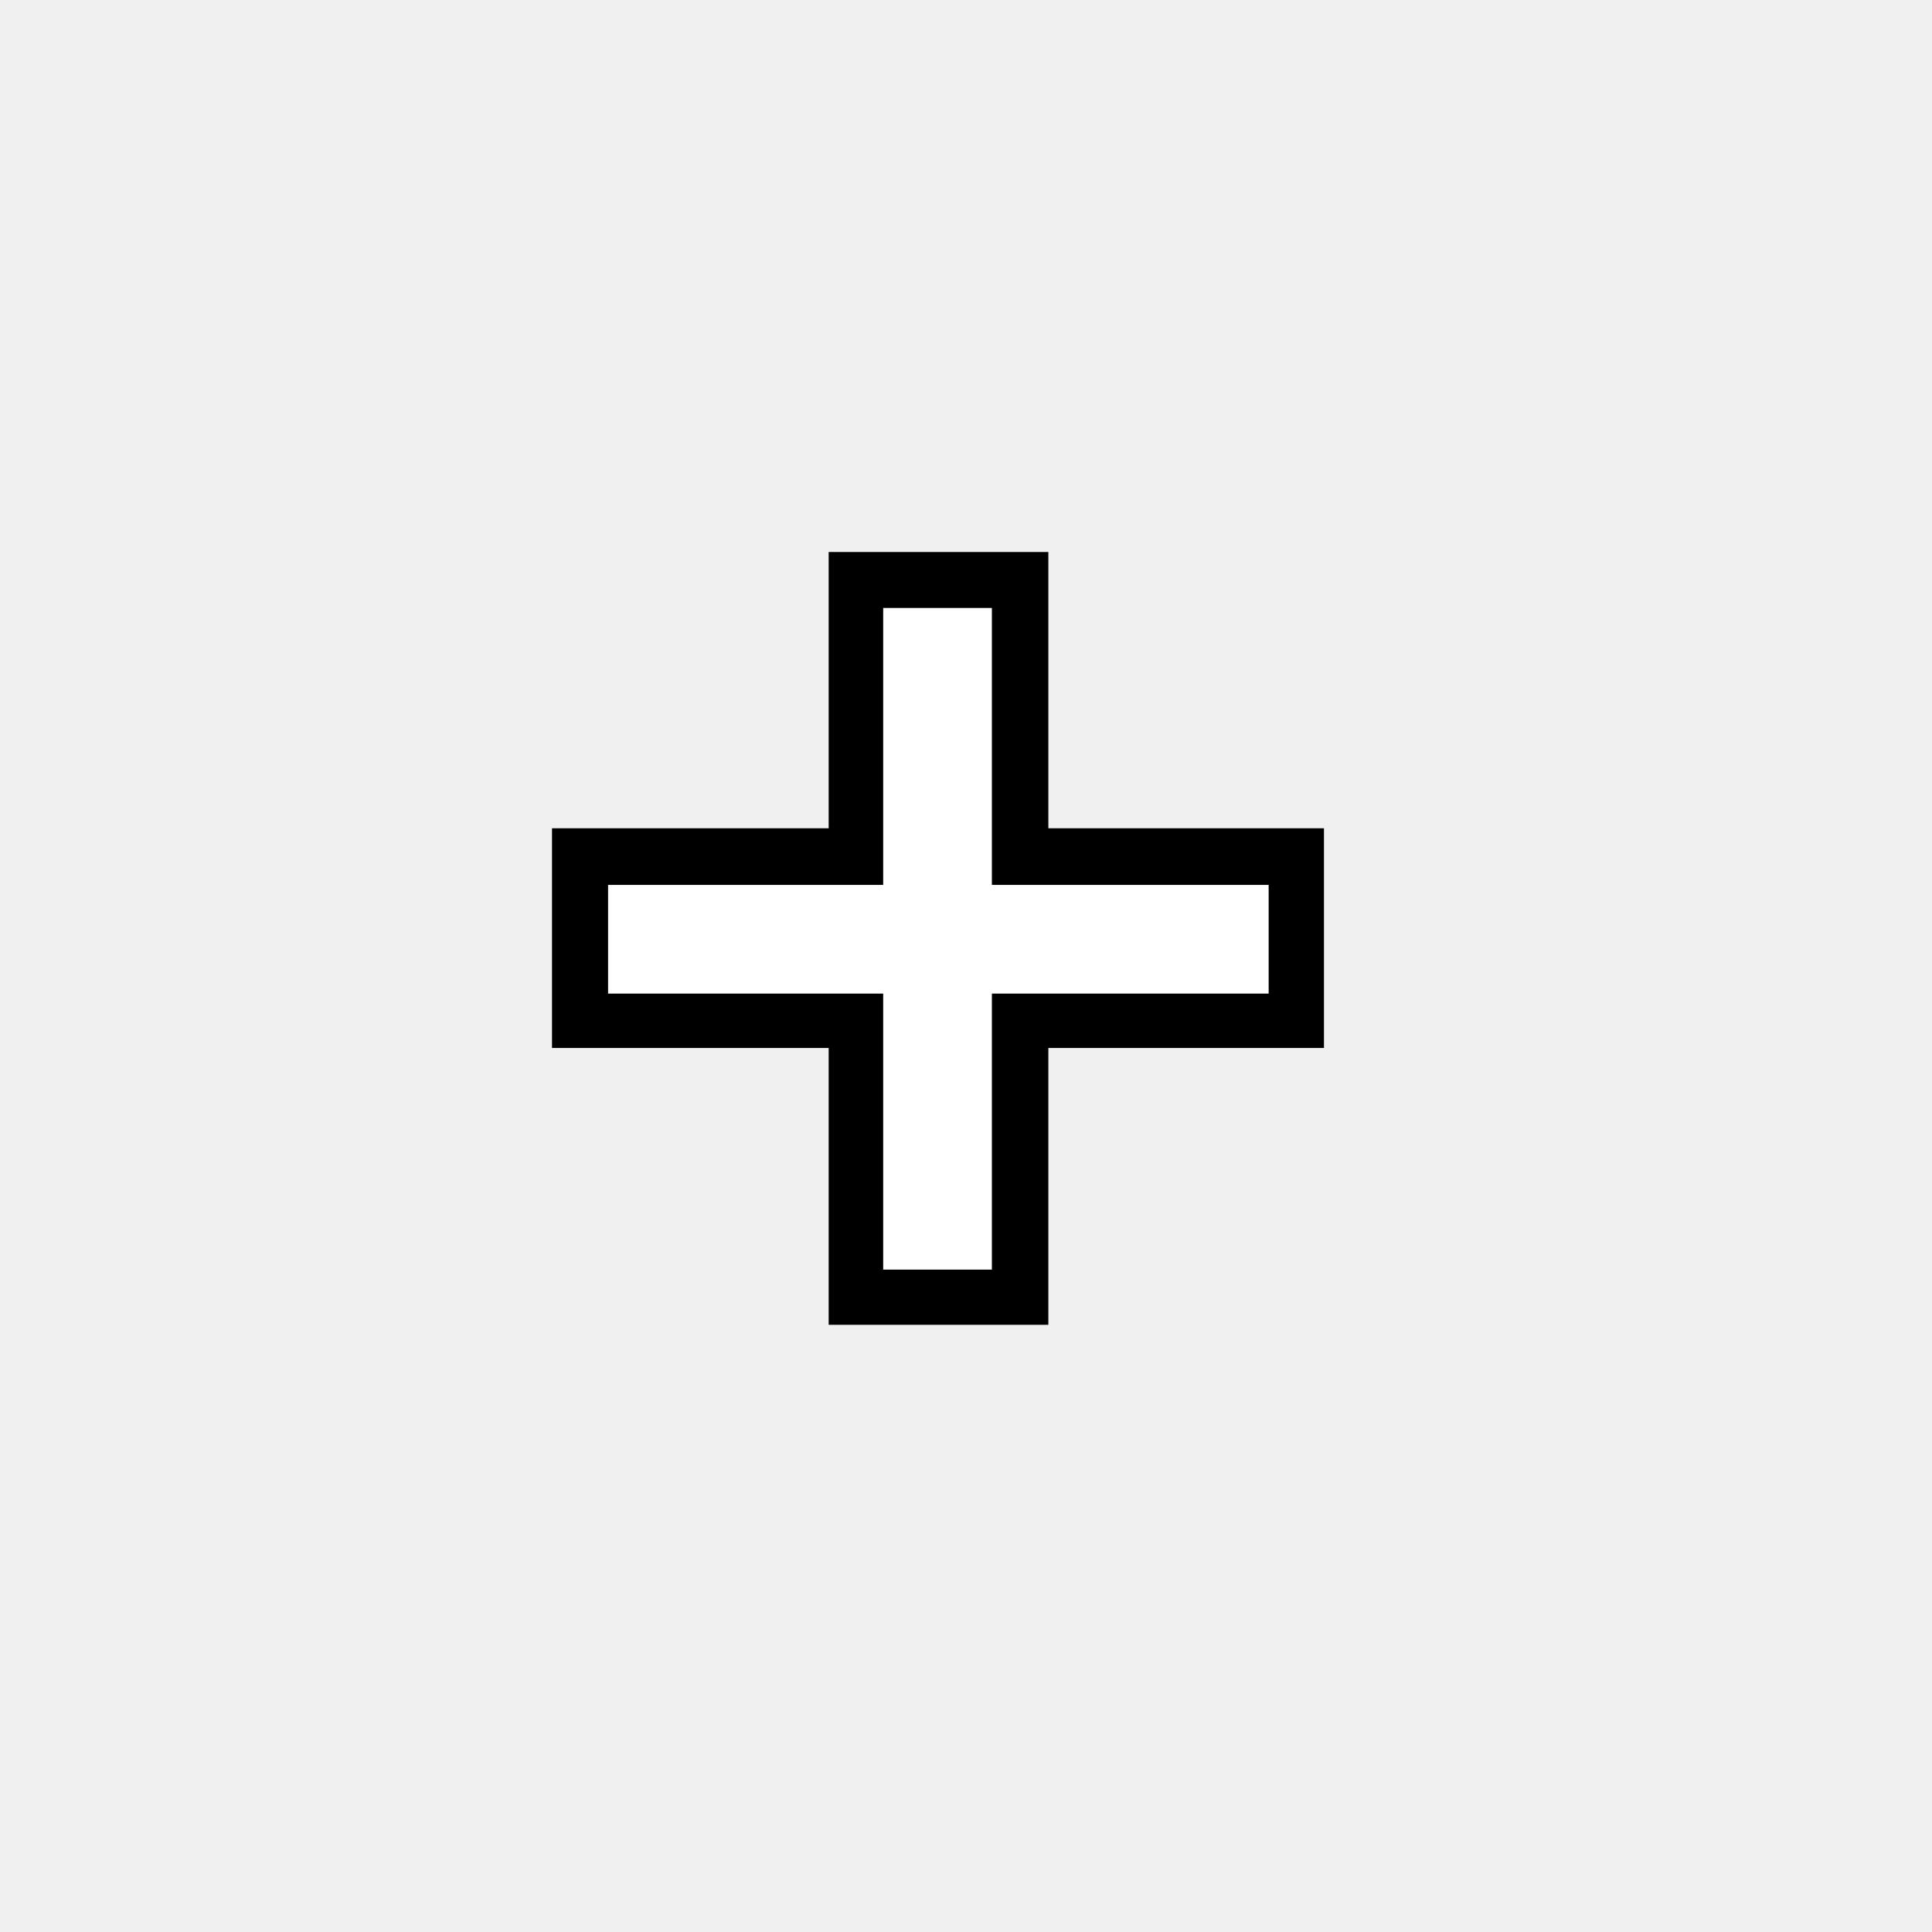
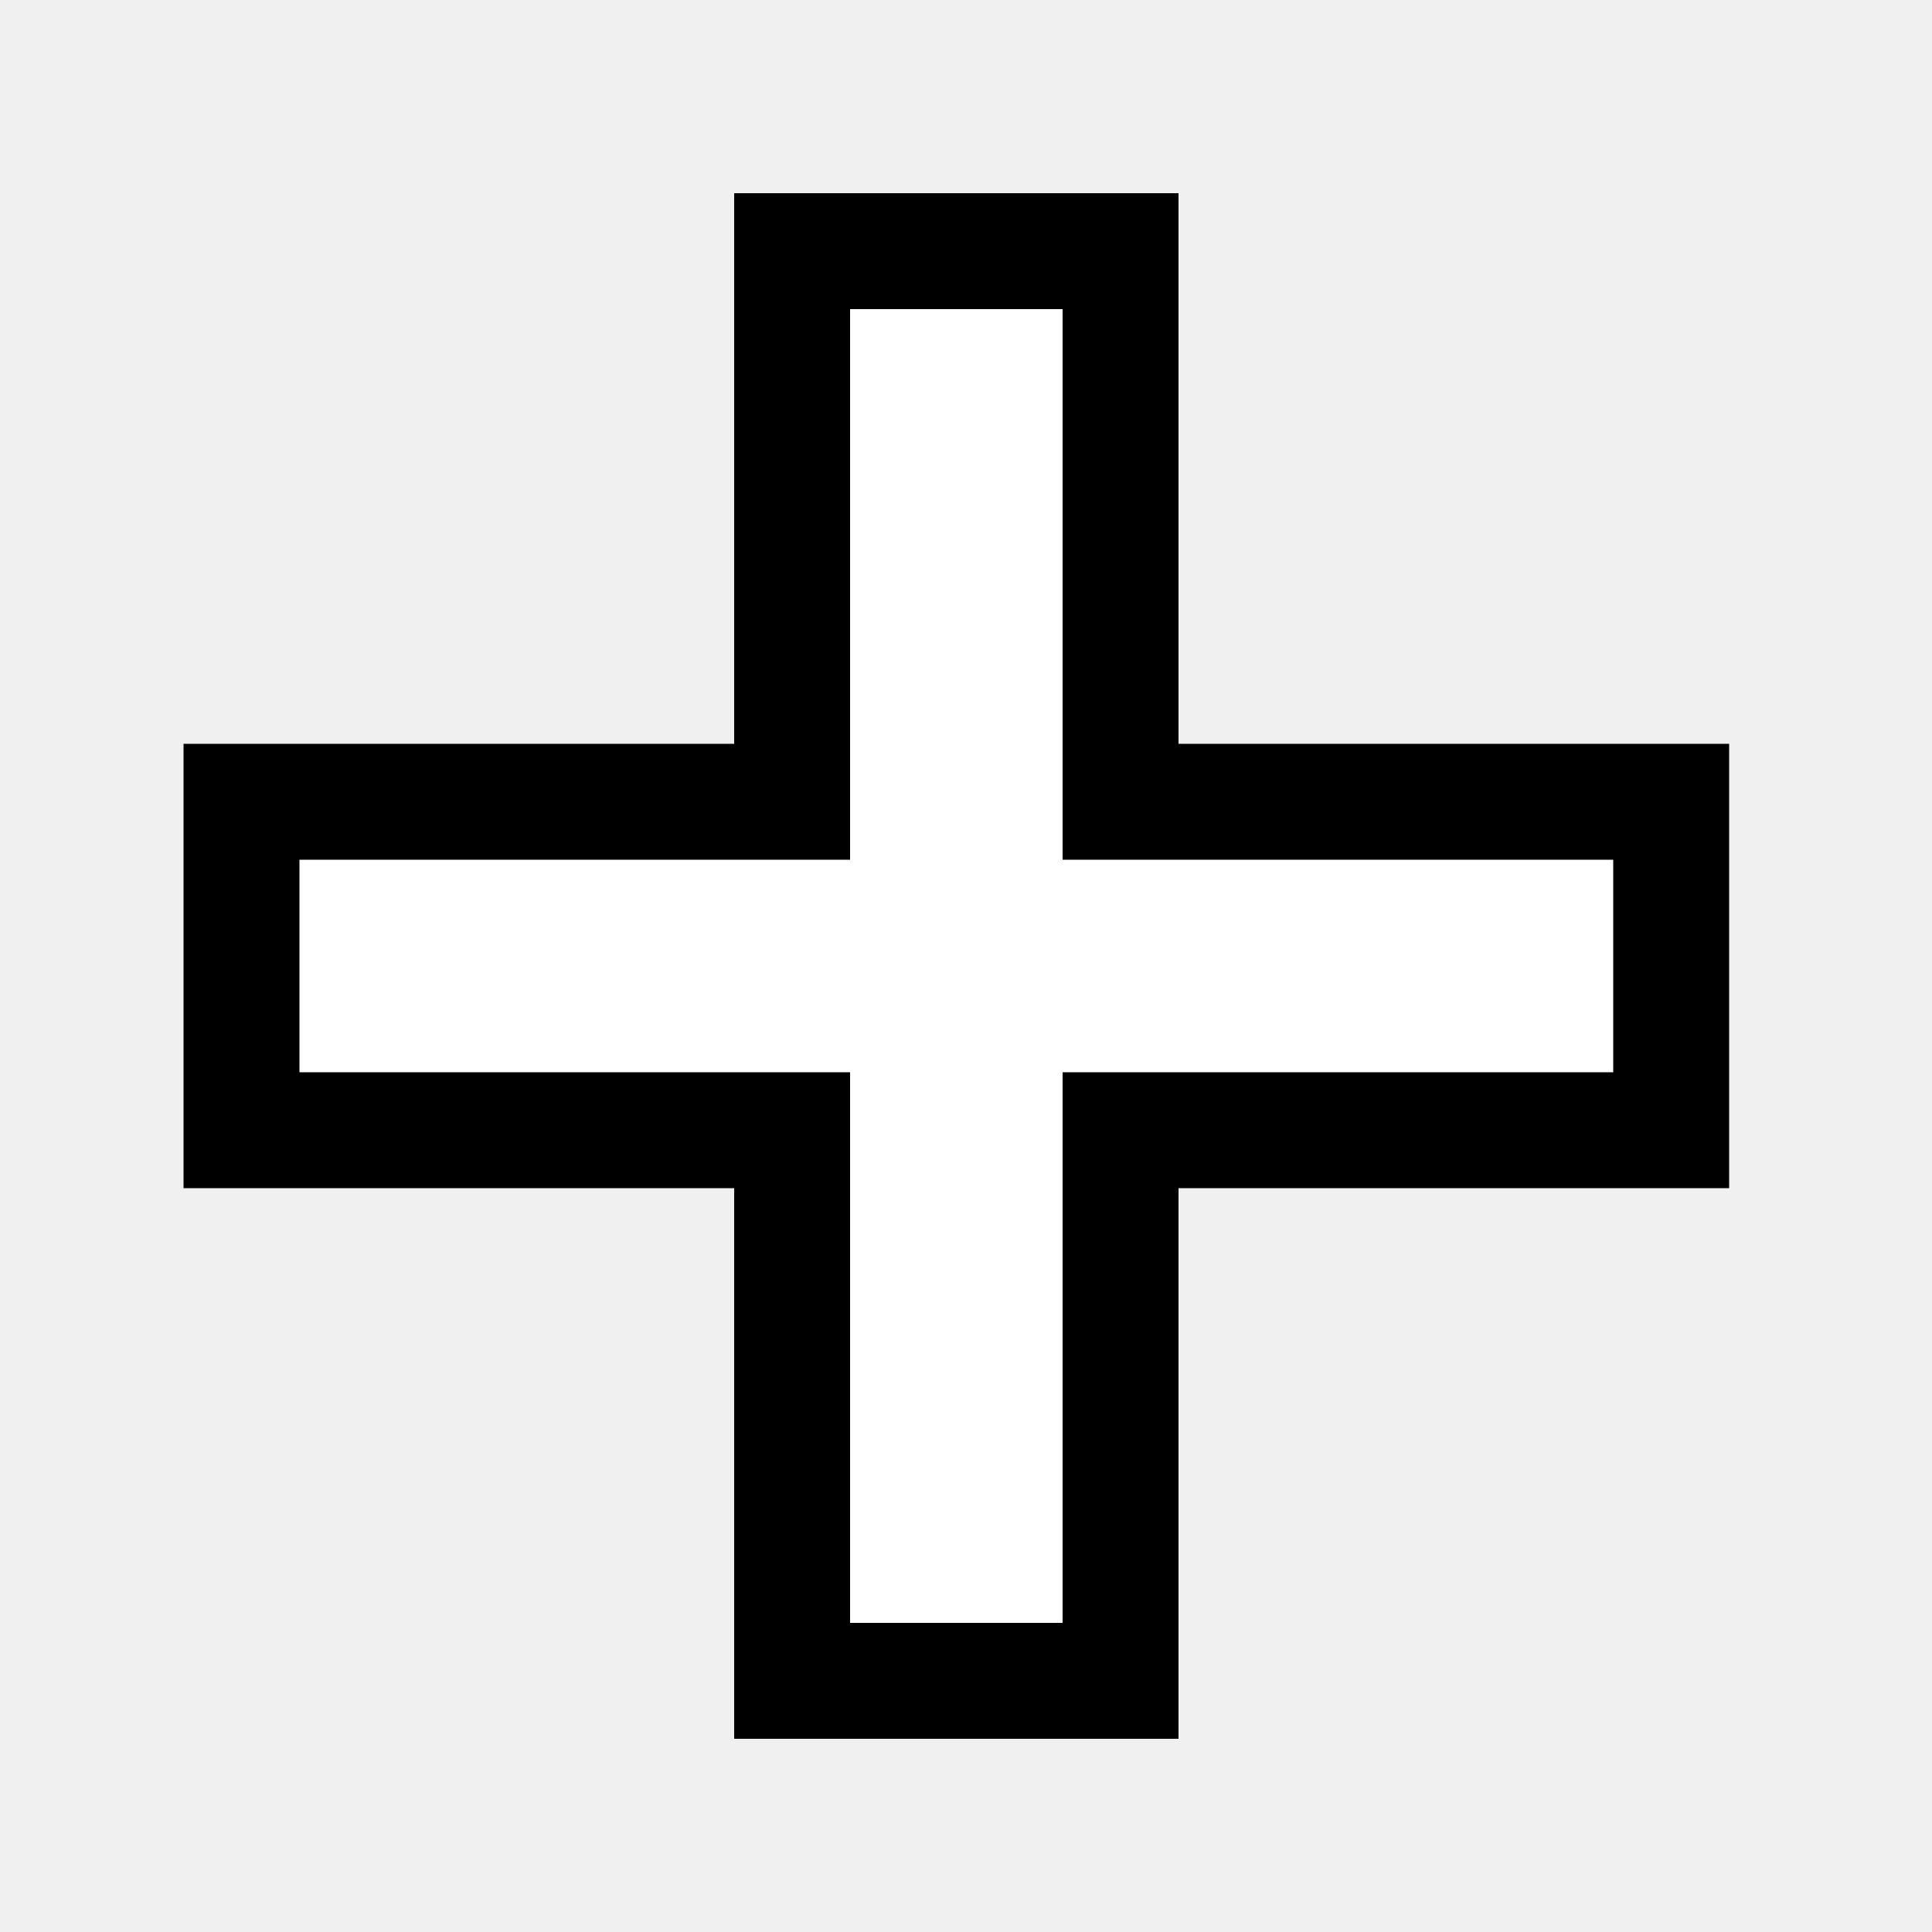
<svg xmlns="http://www.w3.org/2000/svg" width="200" height="200" viewBox="0 0 200 200" fill="none">
  <g opacity="0.01">
    <path opacity="0.01" d="M200 0H0V200H200V0Z" fill="white" />
  </g>
-   <path fill-rule="evenodd" clip-rule="evenodd" d="M108.526 137.143H85.783V57.143H108.526V137.143Z" fill="black" />
-   <path fill-rule="evenodd" clip-rule="evenodd" d="M57.143 85.743H137.057V108.486H57.143V85.743Z" fill="black" />
-   <path fill-rule="evenodd" clip-rule="evenodd" d="M102.68 131.429H91.428V62.937H102.68V131.429Z" fill="white" />
-   <path fill-rule="evenodd" clip-rule="evenodd" d="M62.949 91.606H131.331V102.857H62.949V91.606Z" fill="white" />
+   <path fill-rule="evenodd" clip-rule="evenodd" d="M122 180H76V20H122V180Z" fill="black" />
+   <path fill-rule="evenodd" clip-rule="evenodd" d="M19 77H179V123H19V77Z" fill="black" />
+   <path fill-rule="evenodd" clip-rule="evenodd" d="M110 168H88V32H110V168Z" fill="white" />
+   <path fill-rule="evenodd" clip-rule="evenodd" d="M31 89H167V111H31V89Z" fill="white" />
</svg>
